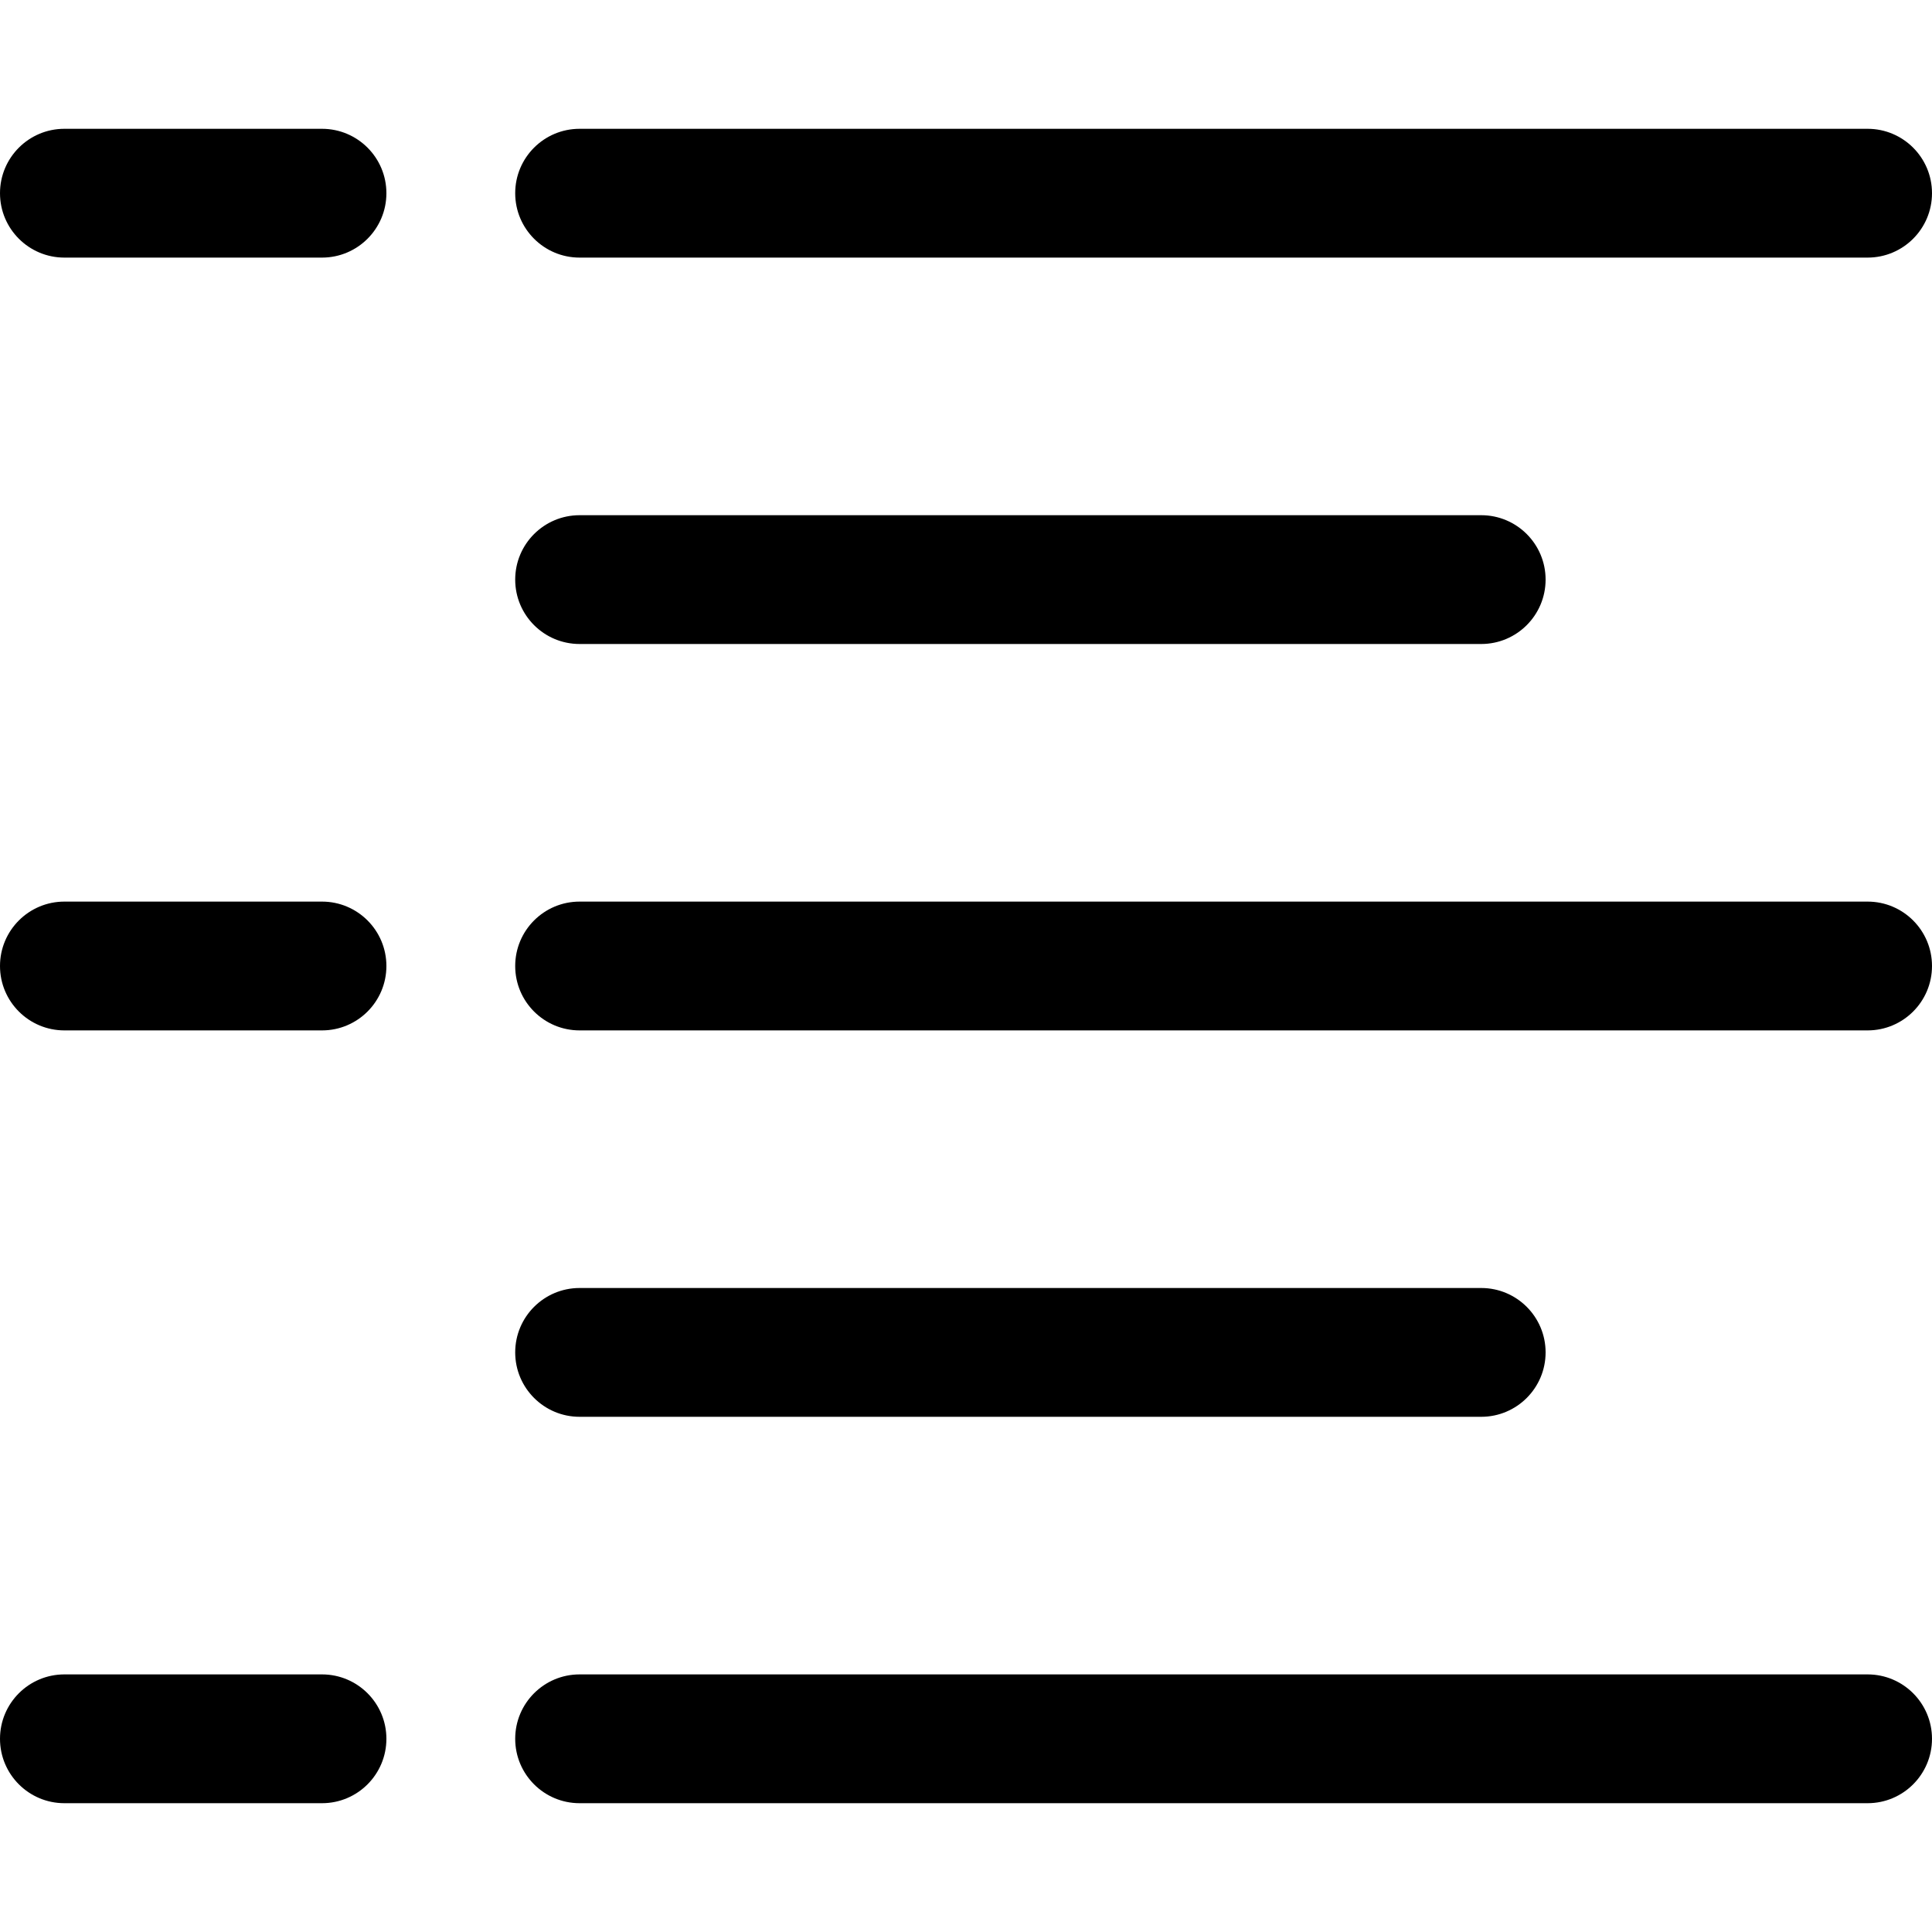
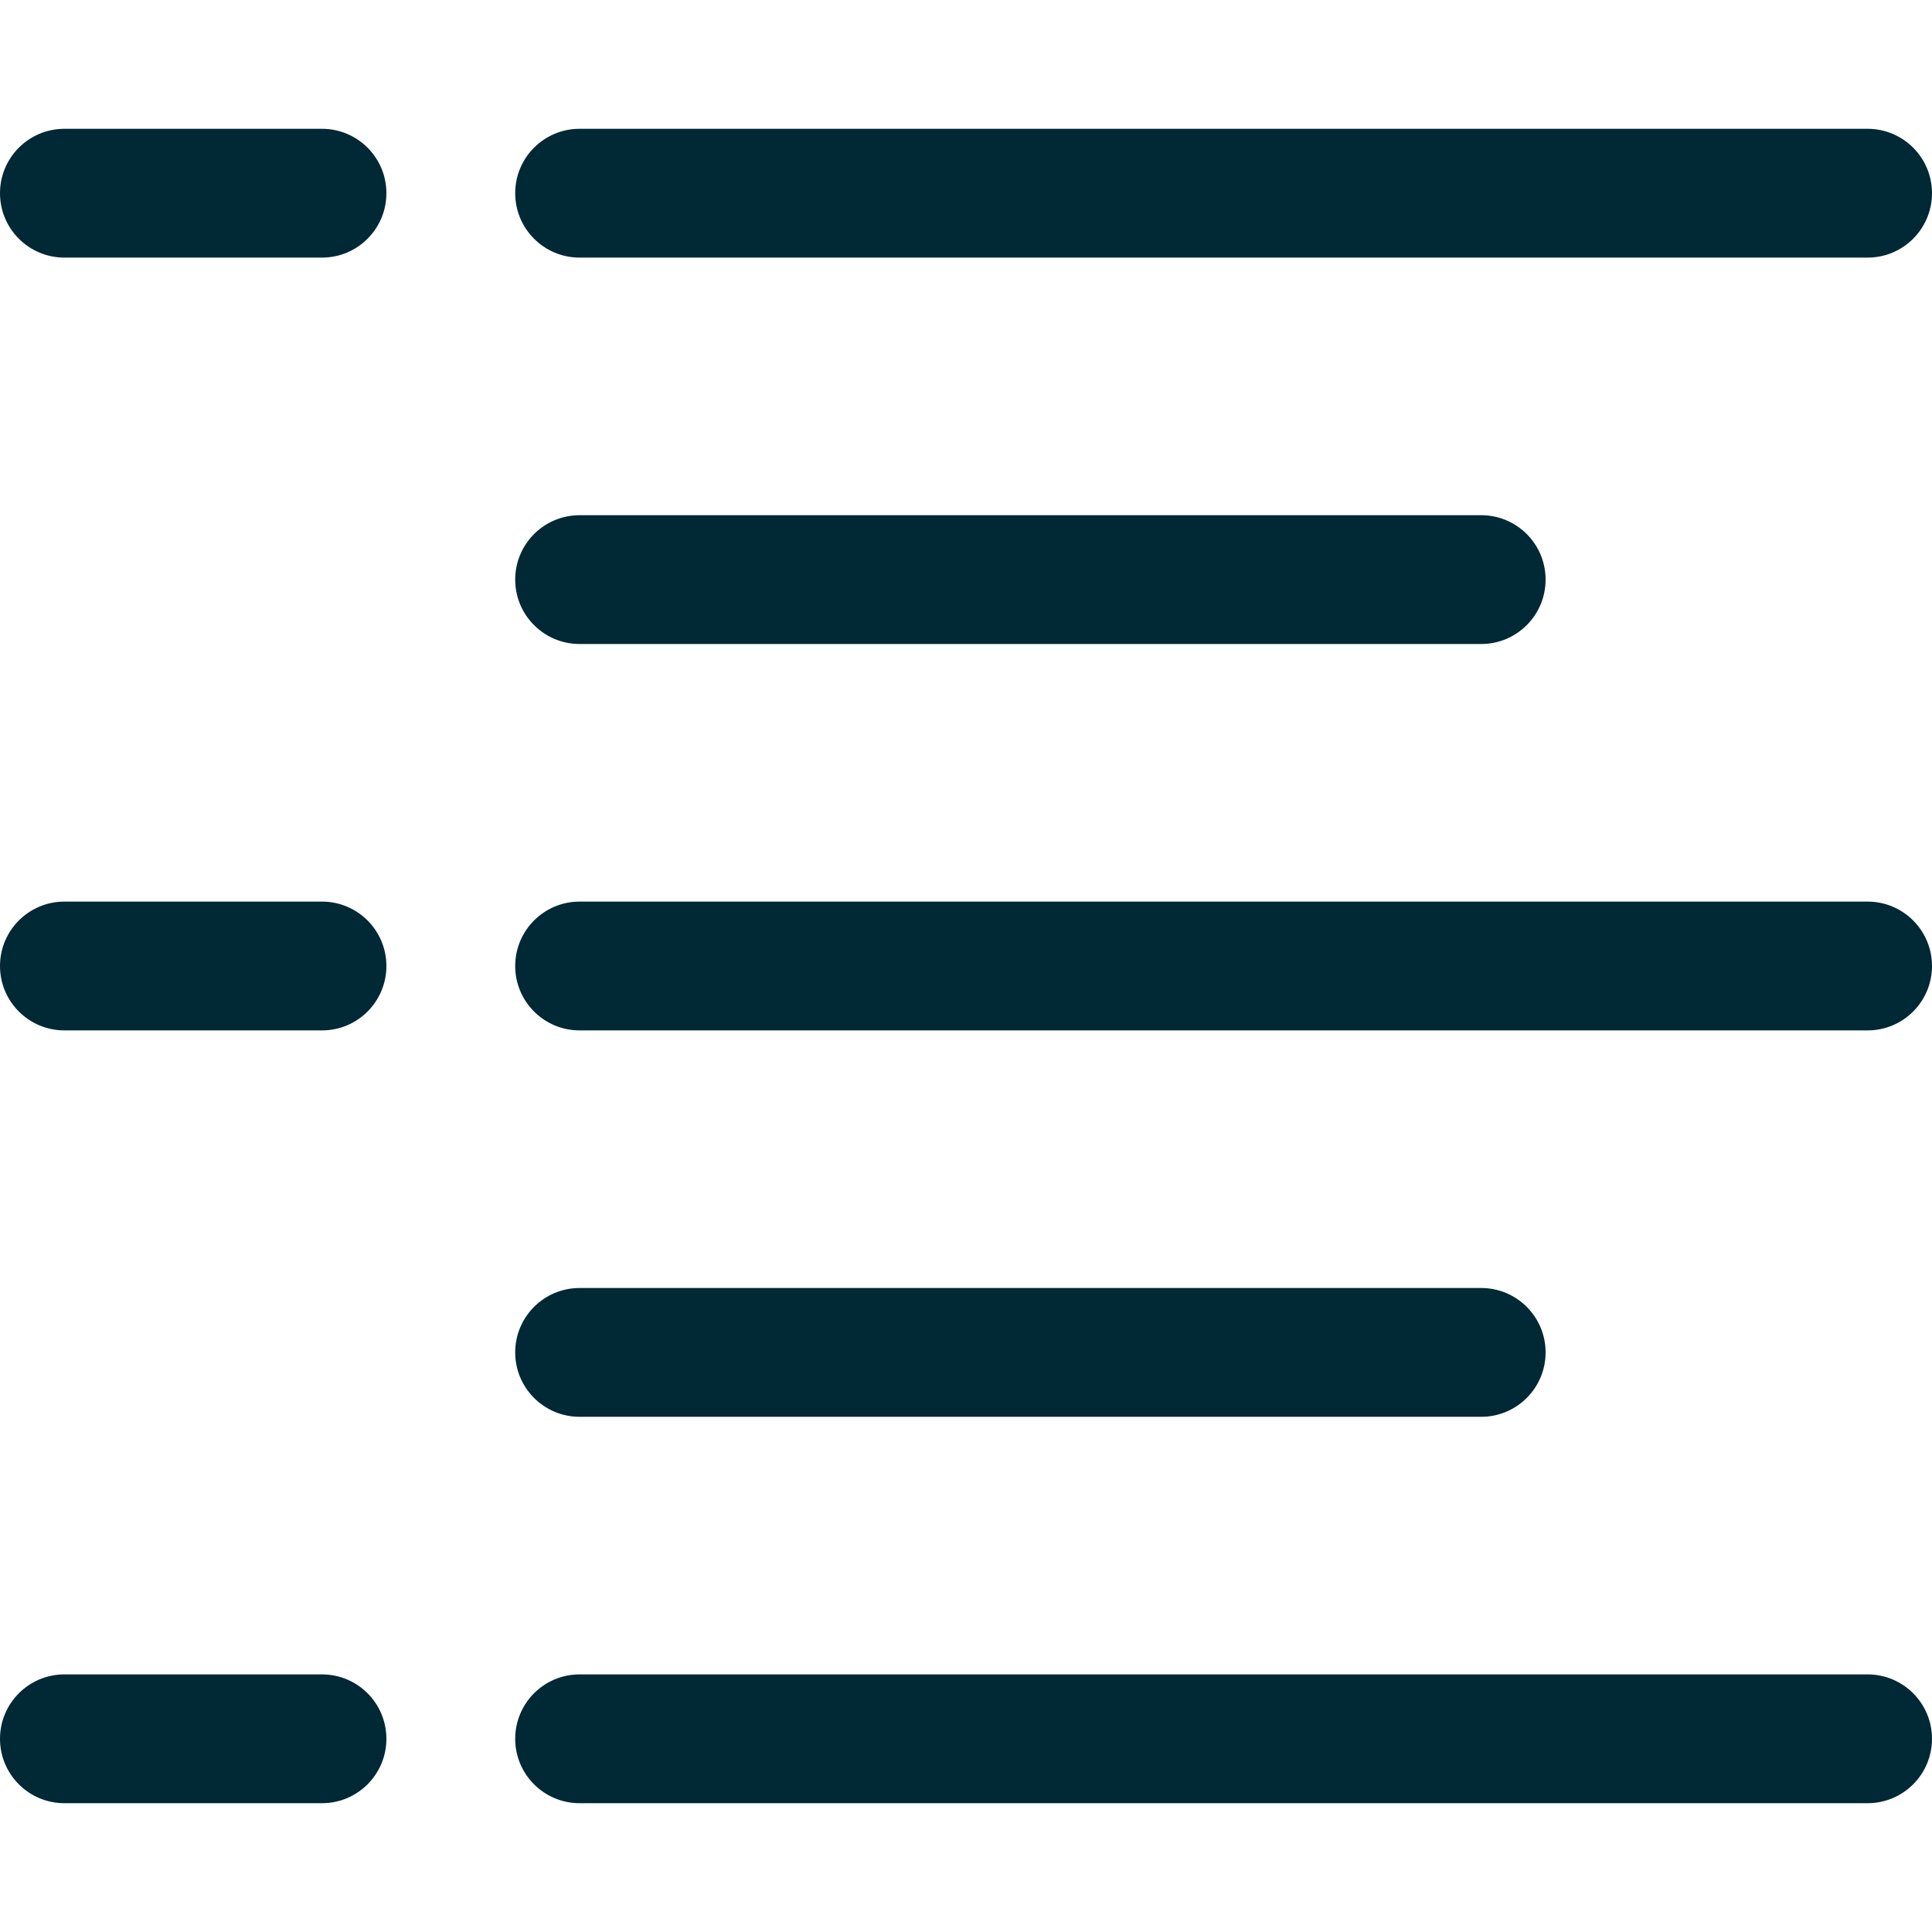
<svg xmlns="http://www.w3.org/2000/svg" width="15" height="15" viewBox="0 0 15 15">
-   <path fill="currentColor" fill-rule="evenodd" d="M0 1.5A.5.5 0 0 1 .5 1h2a.5.5 0 0 1 0 1h-2a.5.5 0 0 1-.5-.5m4 0a.5.5 0 0 1 .5-.5h10a.5.5 0 0 1 0 1h-10a.5.5 0 0 1-.5-.5m0 3a.5.5 0 0 1 .5-.5h7a.5.5 0 0 1 0 1h-7a.5.5 0 0 1-.5-.5m-4 3A.5.5 0 0 1 .5 7h2a.5.5 0 0 1 0 1h-2a.5.5 0 0 1-.5-.5m4 0a.5.5 0 0 1 .5-.5h10a.5.5 0 0 1 0 1h-10a.5.5 0 0 1-.5-.5m0 3a.5.5 0 0 1 .5-.5h7a.5.5 0 0 1 0 1h-7a.5.5 0 0 1-.5-.5m-4 3a.5.5 0 0 1 .5-.5h2a.5.5 0 0 1 0 1h-2a.5.5 0 0 1-.5-.5m4 0a.5.5 0 0 1 .5-.5h10a.5.5 0 0 1 0 1h-10a.5.5 0 0 1-.5-.5" clip-rule="evenodd" />
+   <path fill="#002835" fill-rule="evenodd" d="M0 1.5A.5.5 0 0 1 .5 1h2a.5.5 0 0 1 0 1h-2a.5.5 0 0 1-.5-.5m4 0a.5.5 0 0 1 .5-.5h10a.5.5 0 0 1 0 1h-10a.5.5 0 0 1-.5-.5m0 3a.5.5 0 0 1 .5-.5h7a.5.5 0 0 1 0 1h-7a.5.5 0 0 1-.5-.5m-4 3A.5.5 0 0 1 .5 7h2a.5.5 0 0 1 0 1h-2a.5.5 0 0 1-.5-.5m4 0a.5.5 0 0 1 .5-.5h10a.5.5 0 0 1 0 1h-10a.5.5 0 0 1-.5-.5m0 3a.5.5 0 0 1 .5-.5h7a.5.5 0 0 1 0 1h-7a.5.5 0 0 1-.5-.5m-4 3a.5.5 0 0 1 .5-.5h2a.5.5 0 0 1 0 1h-2a.5.5 0 0 1-.5-.5m4 0a.5.5 0 0 1 .5-.5h10a.5.5 0 0 1 0 1h-10a.5.5 0 0 1-.5-.5" clip-rule="evenodd" />
</svg>
